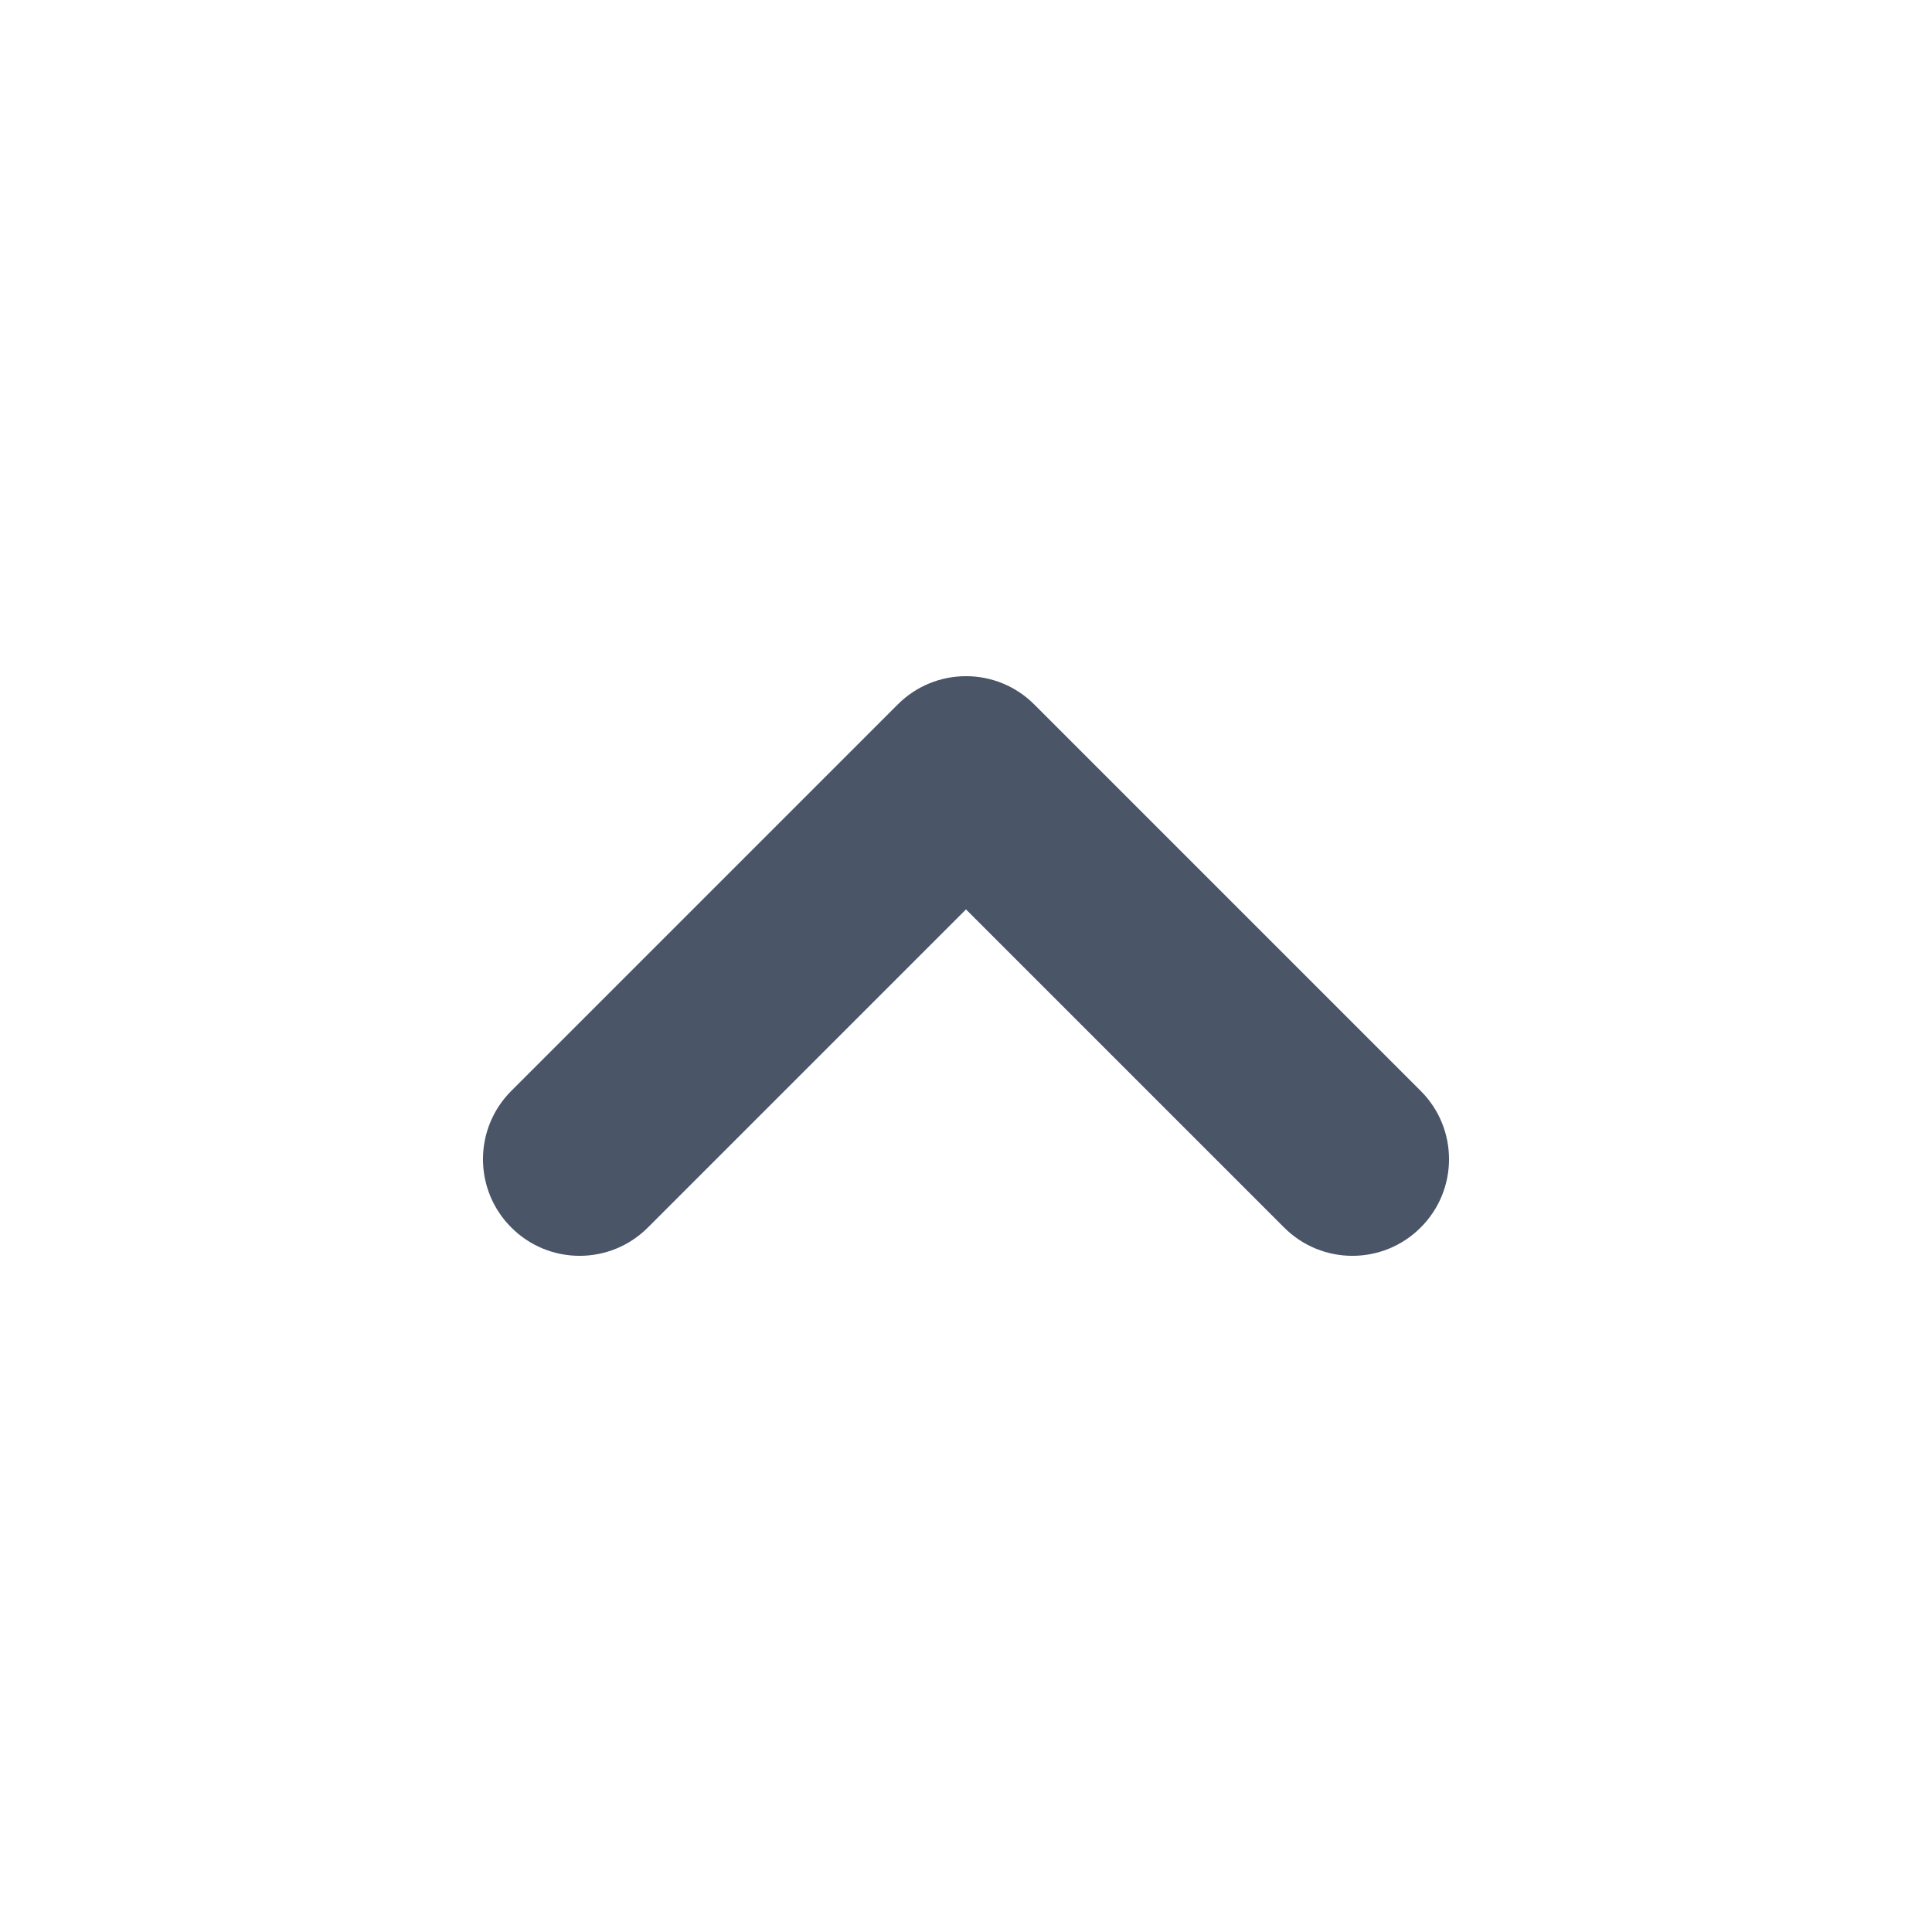
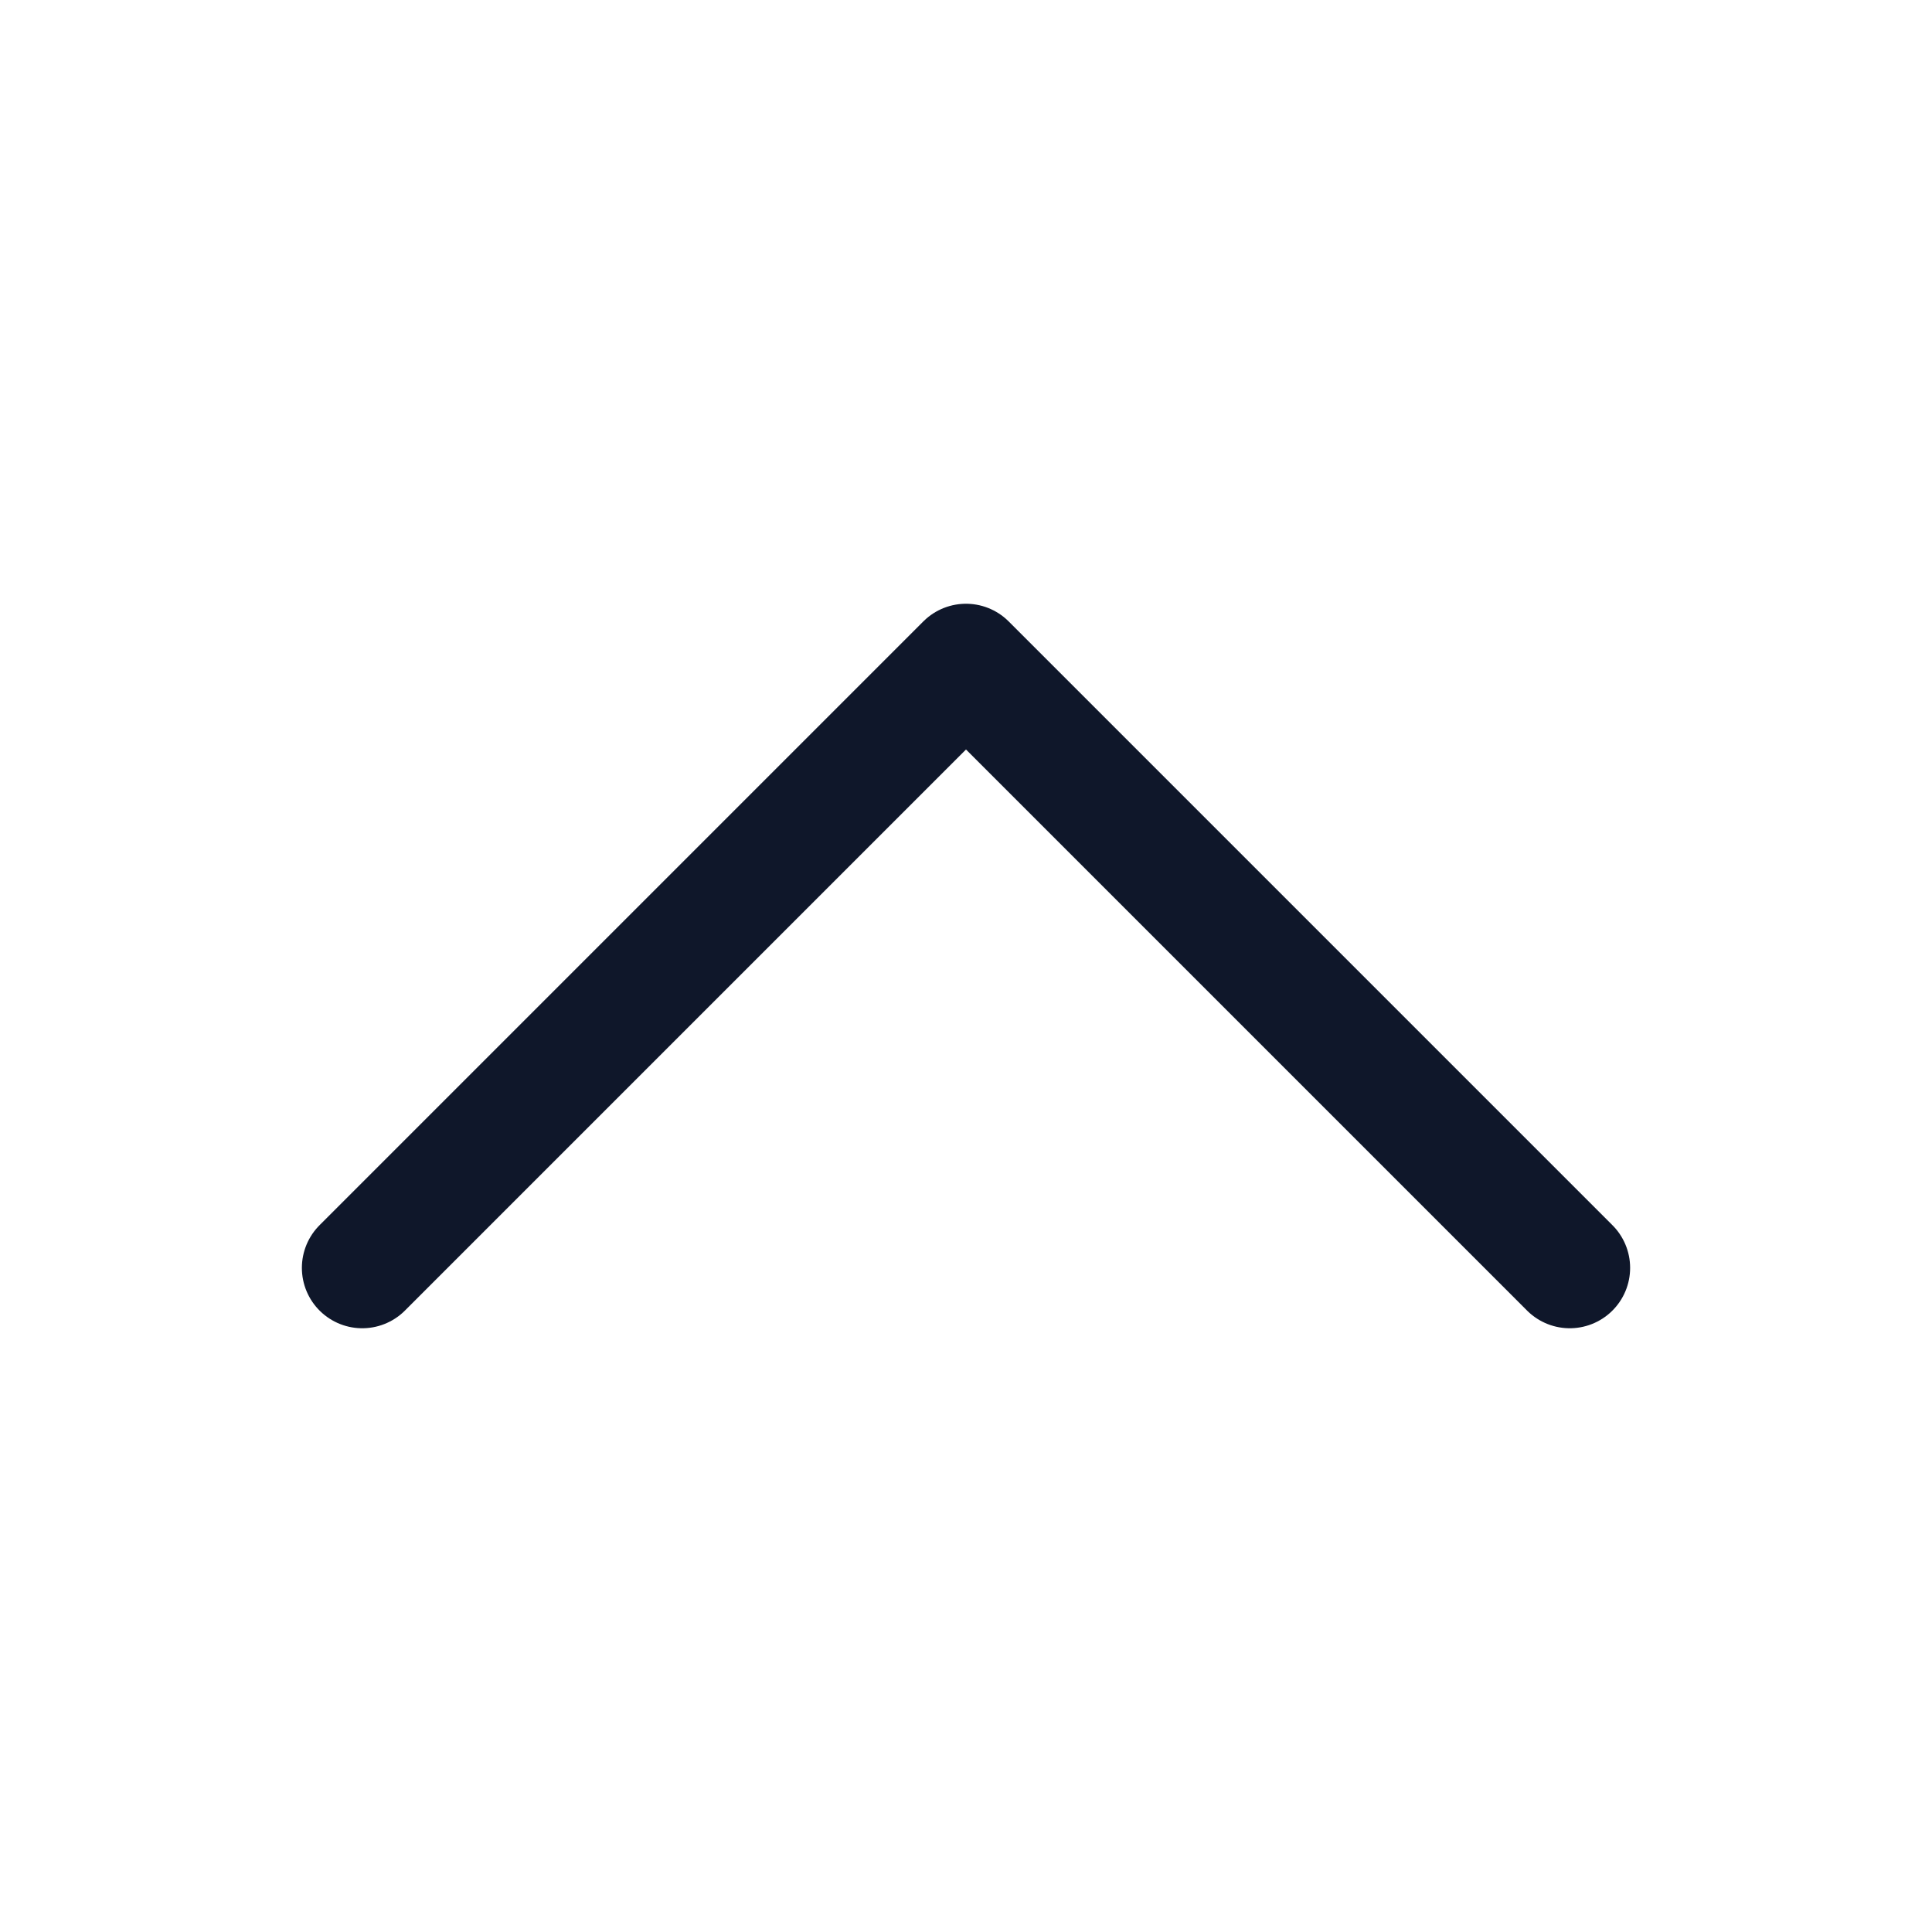
- <svg xmlns="http://www.w3.org/2000/svg" width="20" height="20" viewBox="0 0 20 20" fill="none">
-   <path fill-rule="evenodd" clip-rule="evenodd" d="M14.707 12.707C14.317 13.098 13.683 13.098 13.293 12.707L10 9.414L6.707 12.707C6.317 13.098 5.683 13.098 5.293 12.707C4.902 12.317 4.902 11.683 5.293 11.293L9.293 7.293C9.683 6.902 10.317 6.902 10.707 7.293L14.707 11.293C15.098 11.683 15.098 12.317 14.707 12.707Z" fill="#4A5568" />
+ <svg xmlns="http://www.w3.org/2000/svg" width="24" height="24" viewBox="0 0 24 24" fill="none">
+   <path d="M4.5 15.75L12 8.25L19.5 15.75" stroke="#0F172A" stroke-width="1.5" stroke-linecap="round" stroke-linejoin="round" />
</svg>
